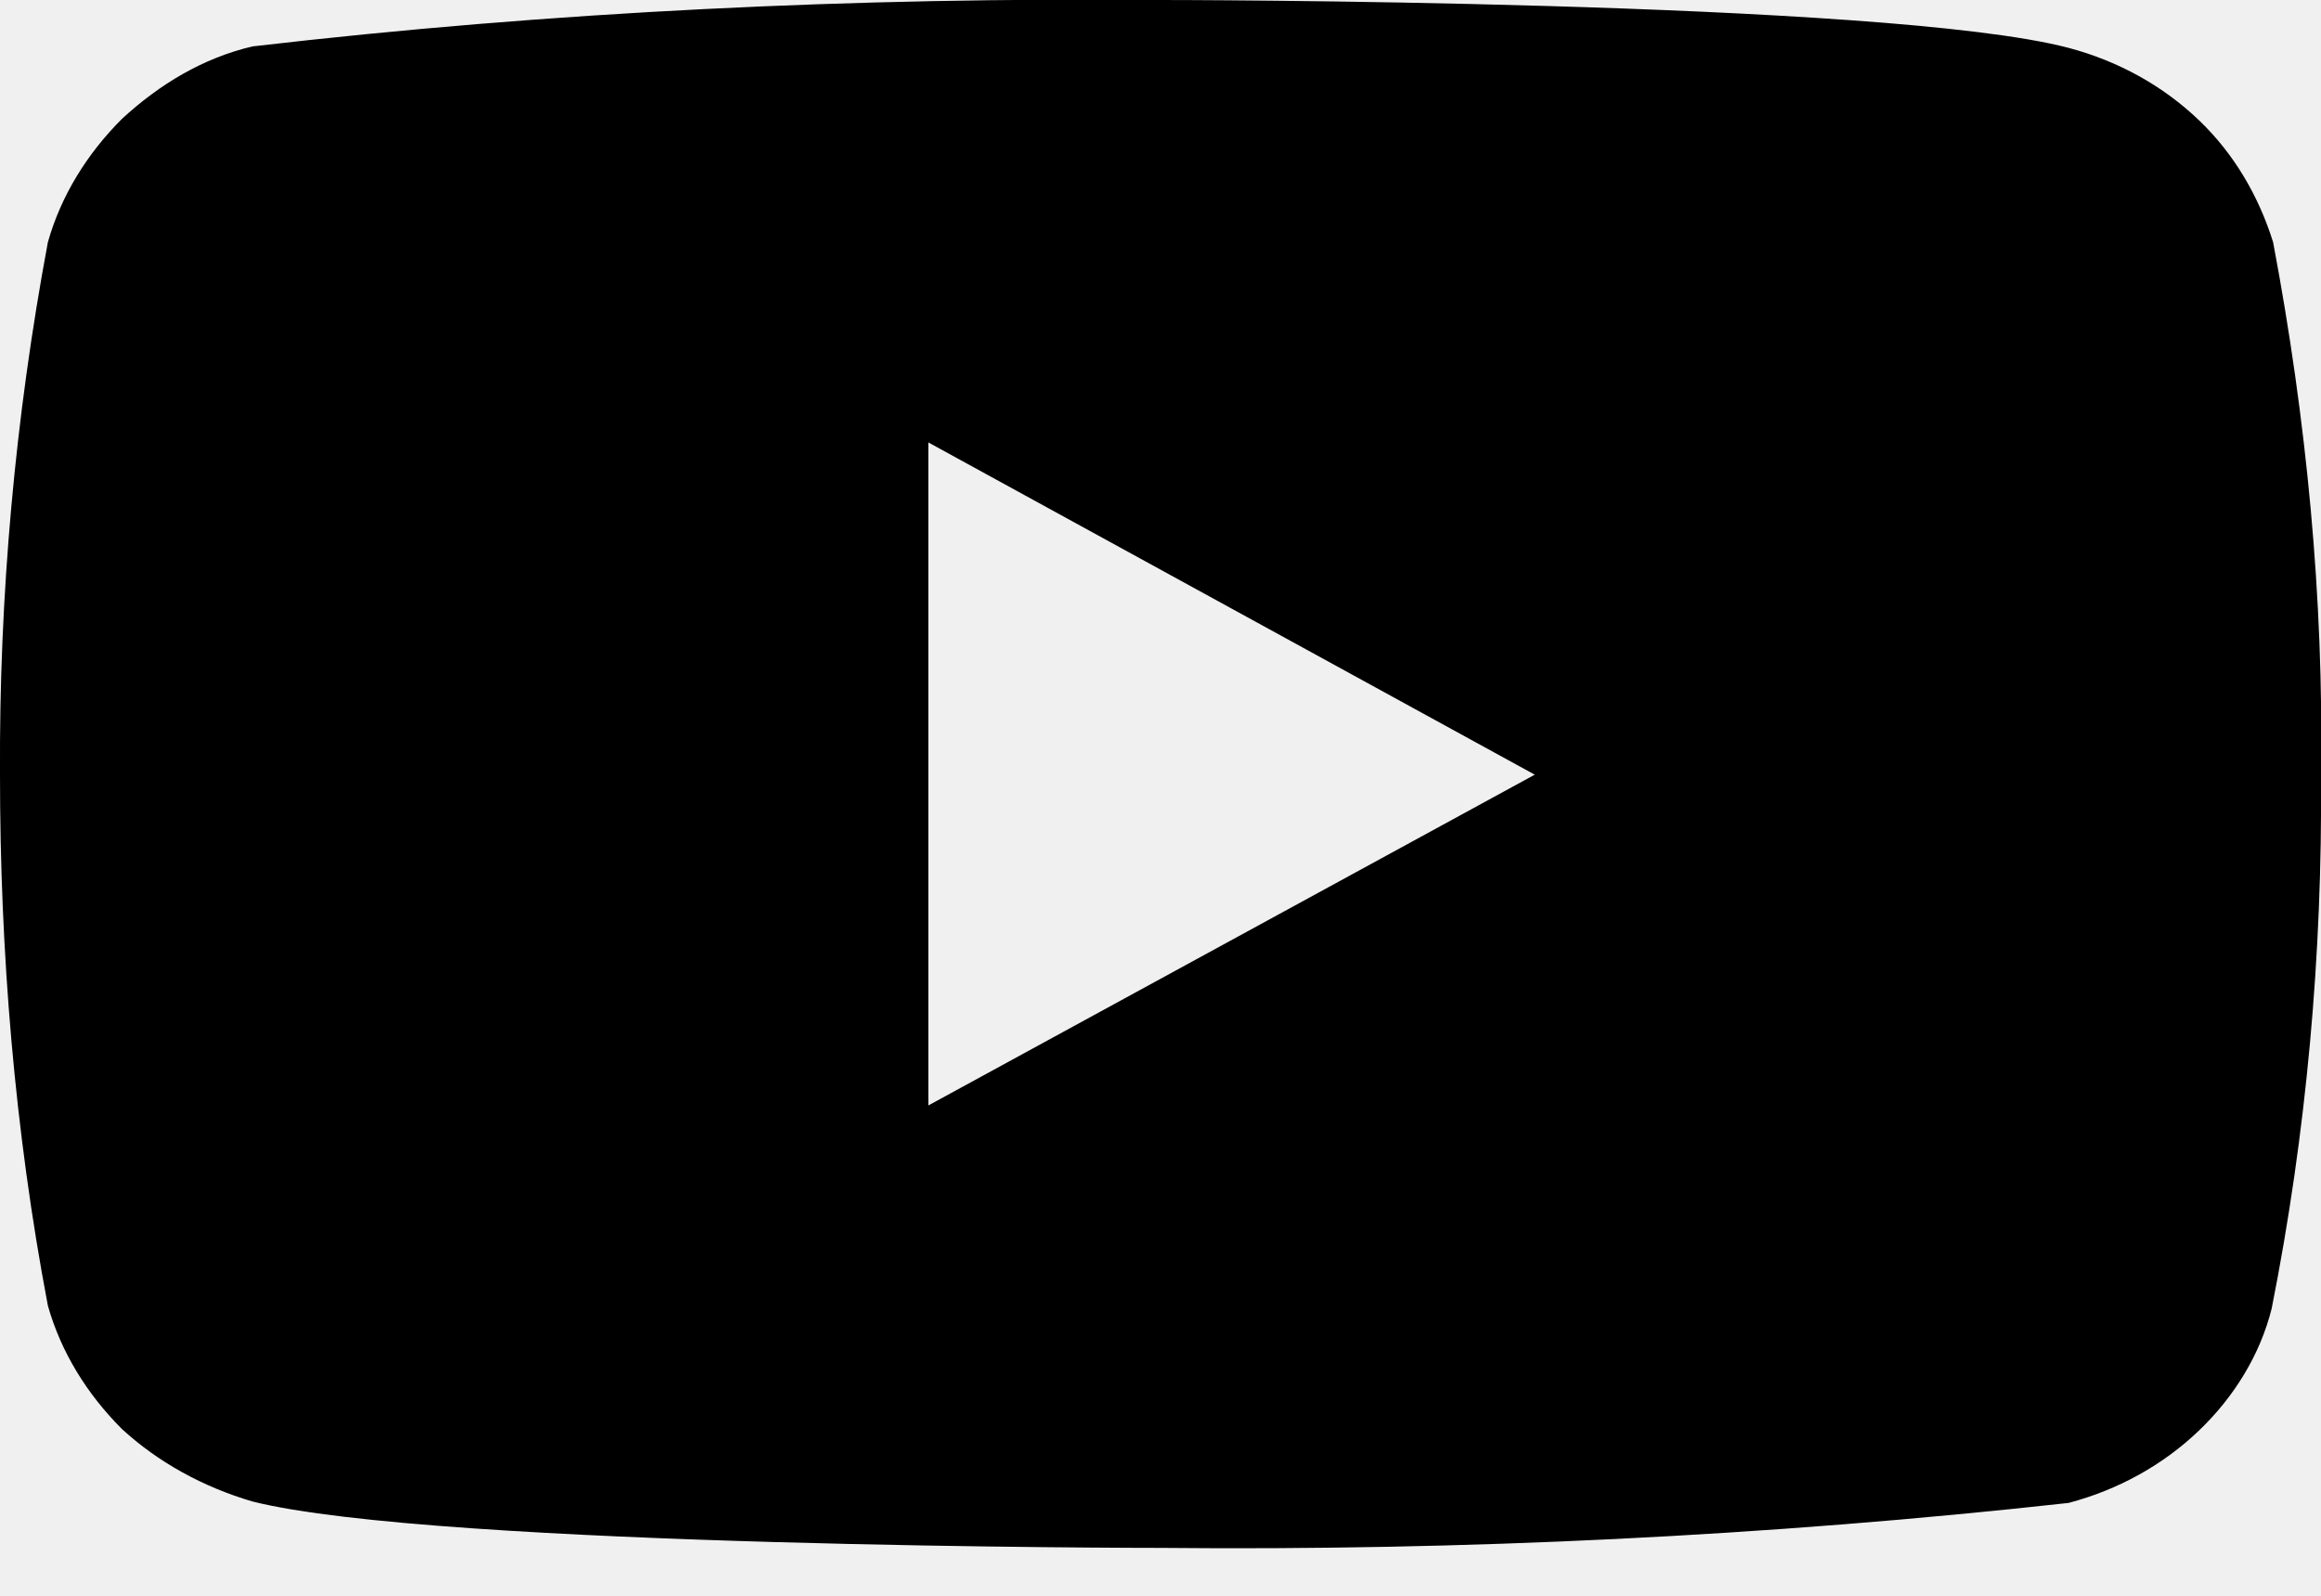
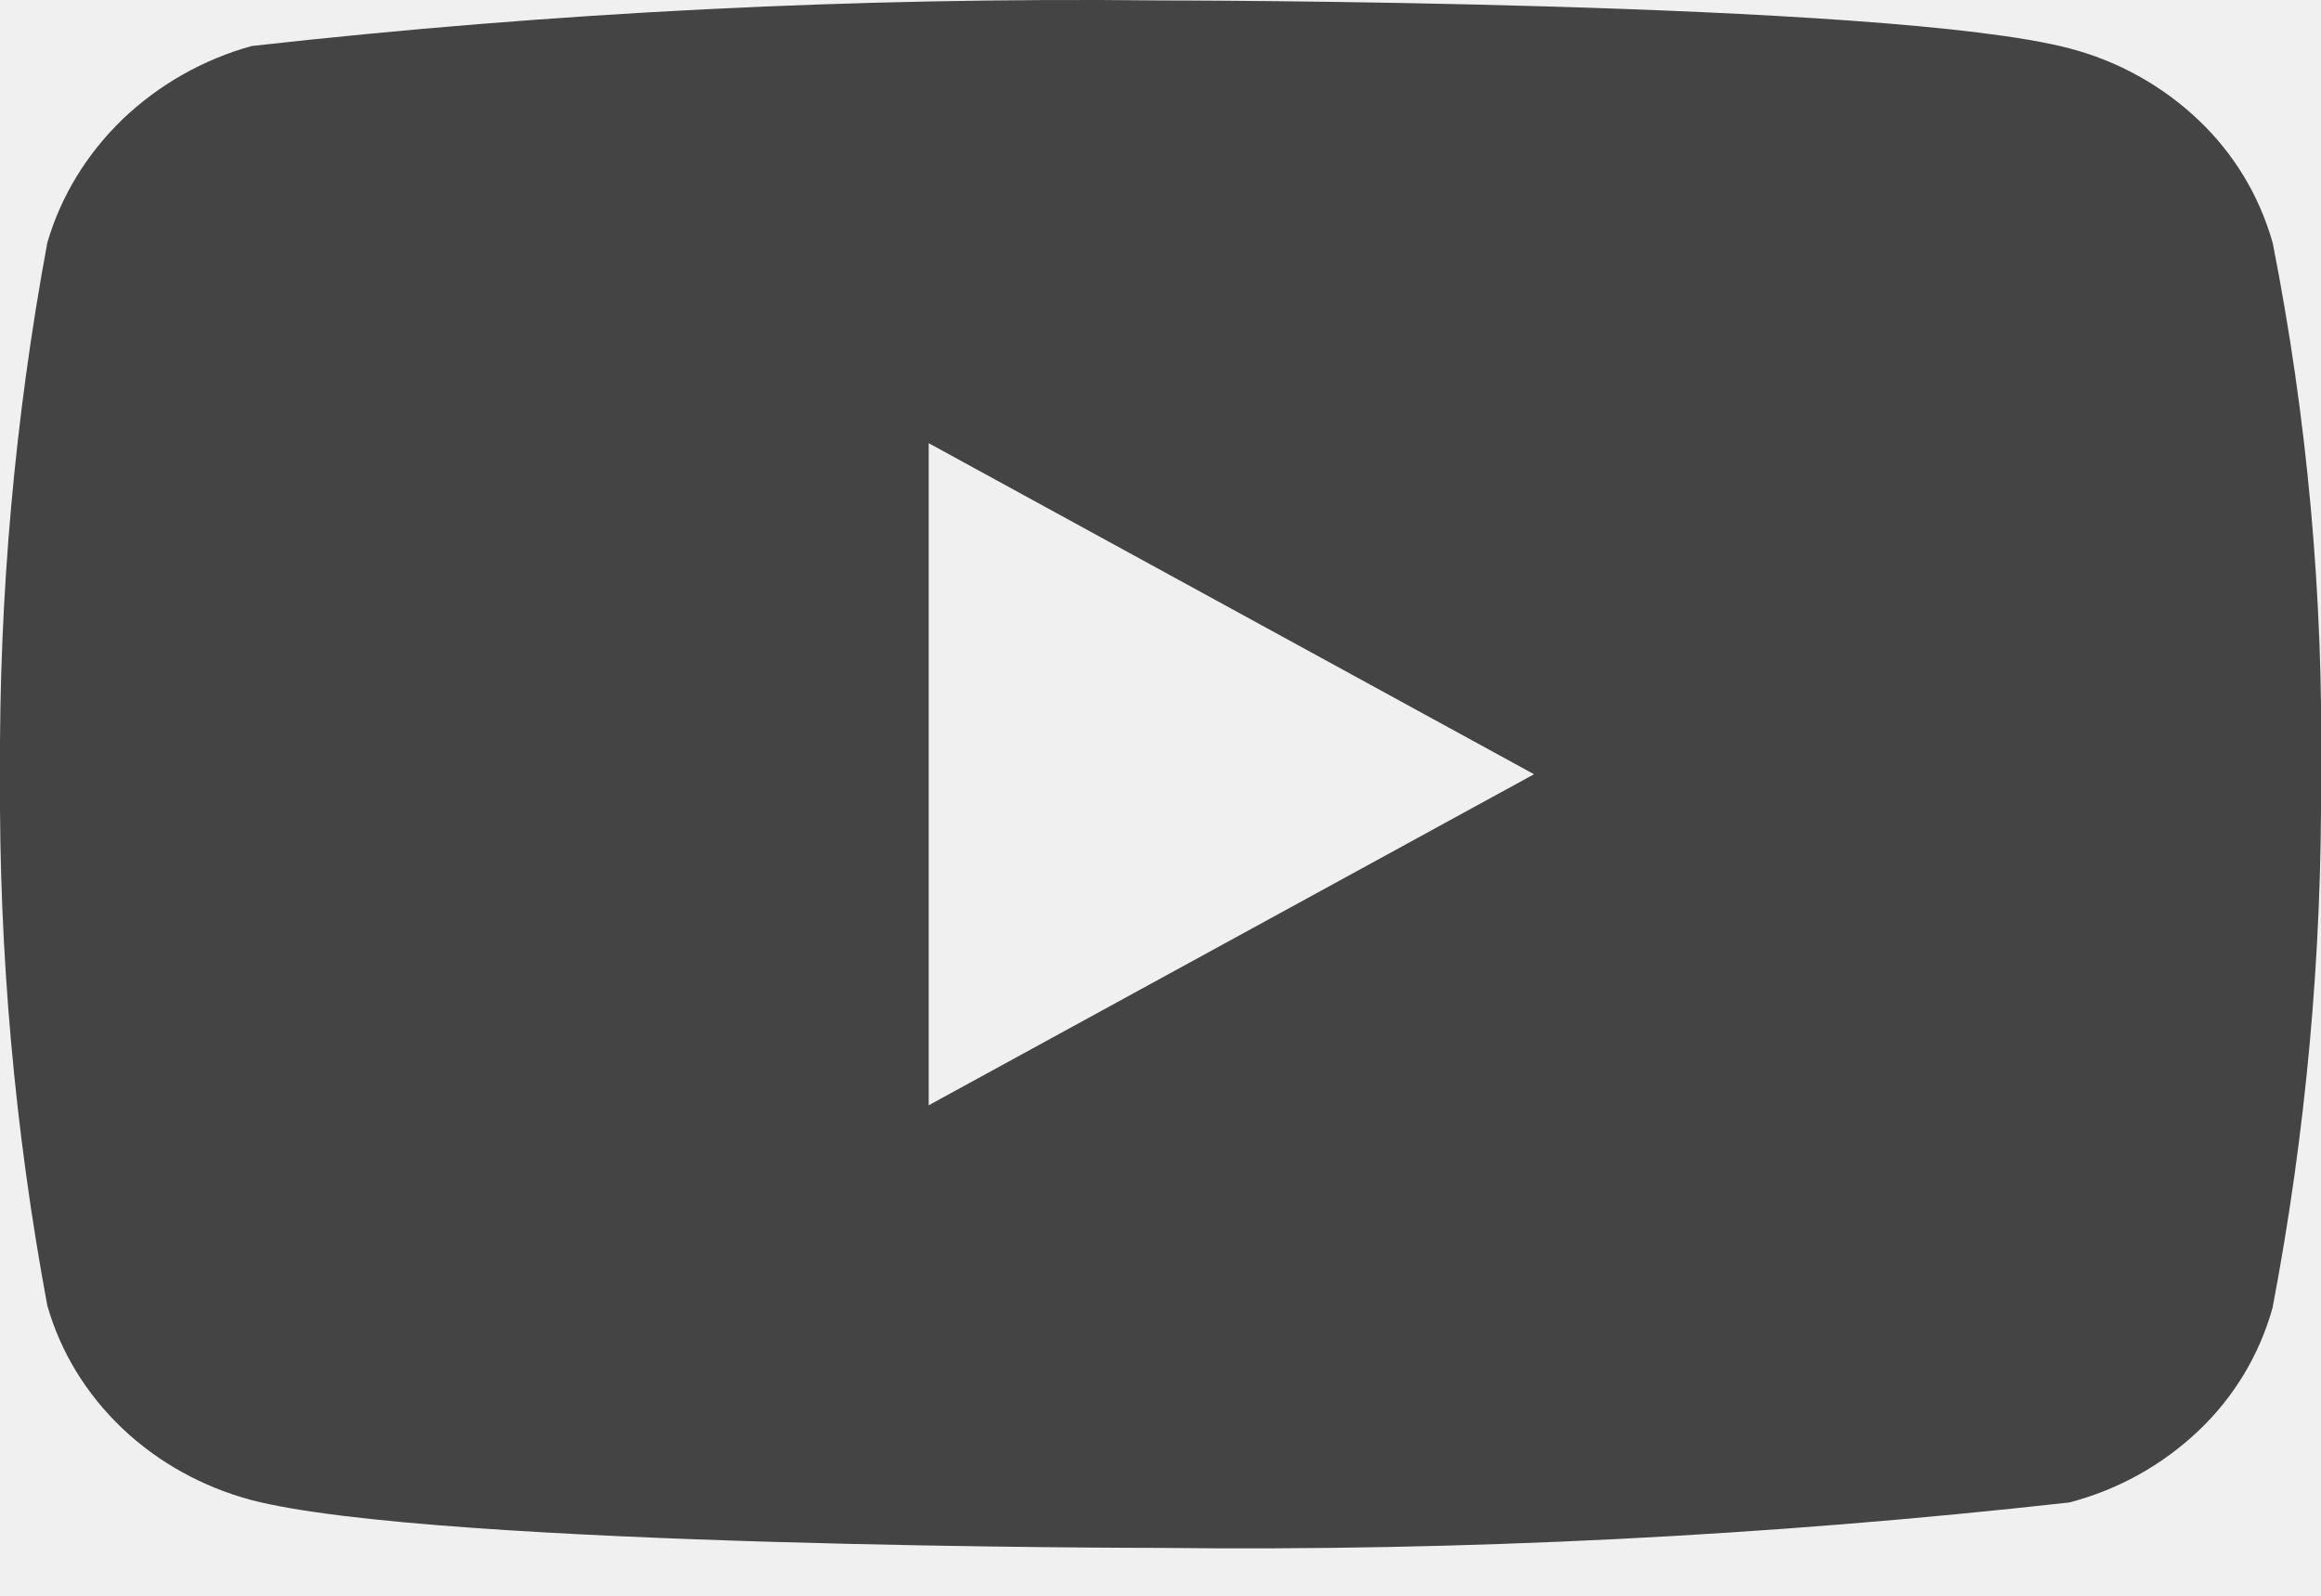
- <svg xmlns="http://www.w3.org/2000/svg" width="16" height="11" fill="none">
-   <g clip-path="url(#a)">
-     <path d="M15.67 1.67c-.1-.32-.27-.61-.51-.84-.25-.24-.56-.41-.9-.5C13.01 0 8 0 8 0 5.9-.02 3.8.08 1.74.32 1.4.4 1.1.58.84.82c-.24.24-.42.53-.51.85A19.4 19.4 0 0 0 0 5.34C0 6.56.1 7.79.33 9c.09.32.27.61.51.85.25.23.56.4.9.5 1.27.32 6.26.32 6.26.32 2.09.02 4.18-.08 6.26-.31.34-.09.65-.26.9-.5.24-.23.42-.52.5-.84.24-1.21.35-2.44.34-3.67.02-1.23-.1-2.46-.33-3.68ZM6.4 7.62V3.05l4.18 2.29L6.4 7.62Z" fill="#000" />
+ <svg xmlns="http://www.w3.org/2000/svg" width="16" height="11" viewBox="0 0 16 11" fill="none">
+   <g clip-path="url(#clip0_34355_1230)">
+     <path d="M15.667 1.675C15.576 1.351 15.4 1.059 15.156 0.828C14.906 0.59 14.599 0.42 14.264 0.333C13.012 0.003 7.996 0.003 7.996 0.003C5.905 -0.02 3.815 0.084 1.736 0.317C1.402 0.409 1.095 0.583 0.844 0.823C0.598 1.061 0.419 1.353 0.326 1.674C0.102 2.882 -0.007 4.108 0 5.337C-0.008 6.564 0.101 7.79 0.326 8.999C0.417 9.319 0.595 9.61 0.842 9.845C1.09 10.081 1.398 10.251 1.736 10.341C3.005 10.67 7.996 10.67 7.996 10.67C10.09 10.694 12.184 10.589 14.264 10.357C14.599 10.27 14.906 10.1 15.156 9.862C15.4 9.631 15.576 9.338 15.666 9.015C15.896 7.808 16.008 6.581 16 5.352C16.018 4.118 15.906 2.885 15.667 1.674V1.675ZM6.402 7.619V3.055L10.575 5.337L6.402 7.619Z" fill="#444444" />
  </g>
  <defs>
-     <clipPath id="a">
-       <path fill="#fff" d="M0 0h16v11H0z" />
+     <clipPath id="clip0_34355_1230">
+       <rect width="16" height="11" fill="white" />
    </clipPath>
  </defs>
</svg>
